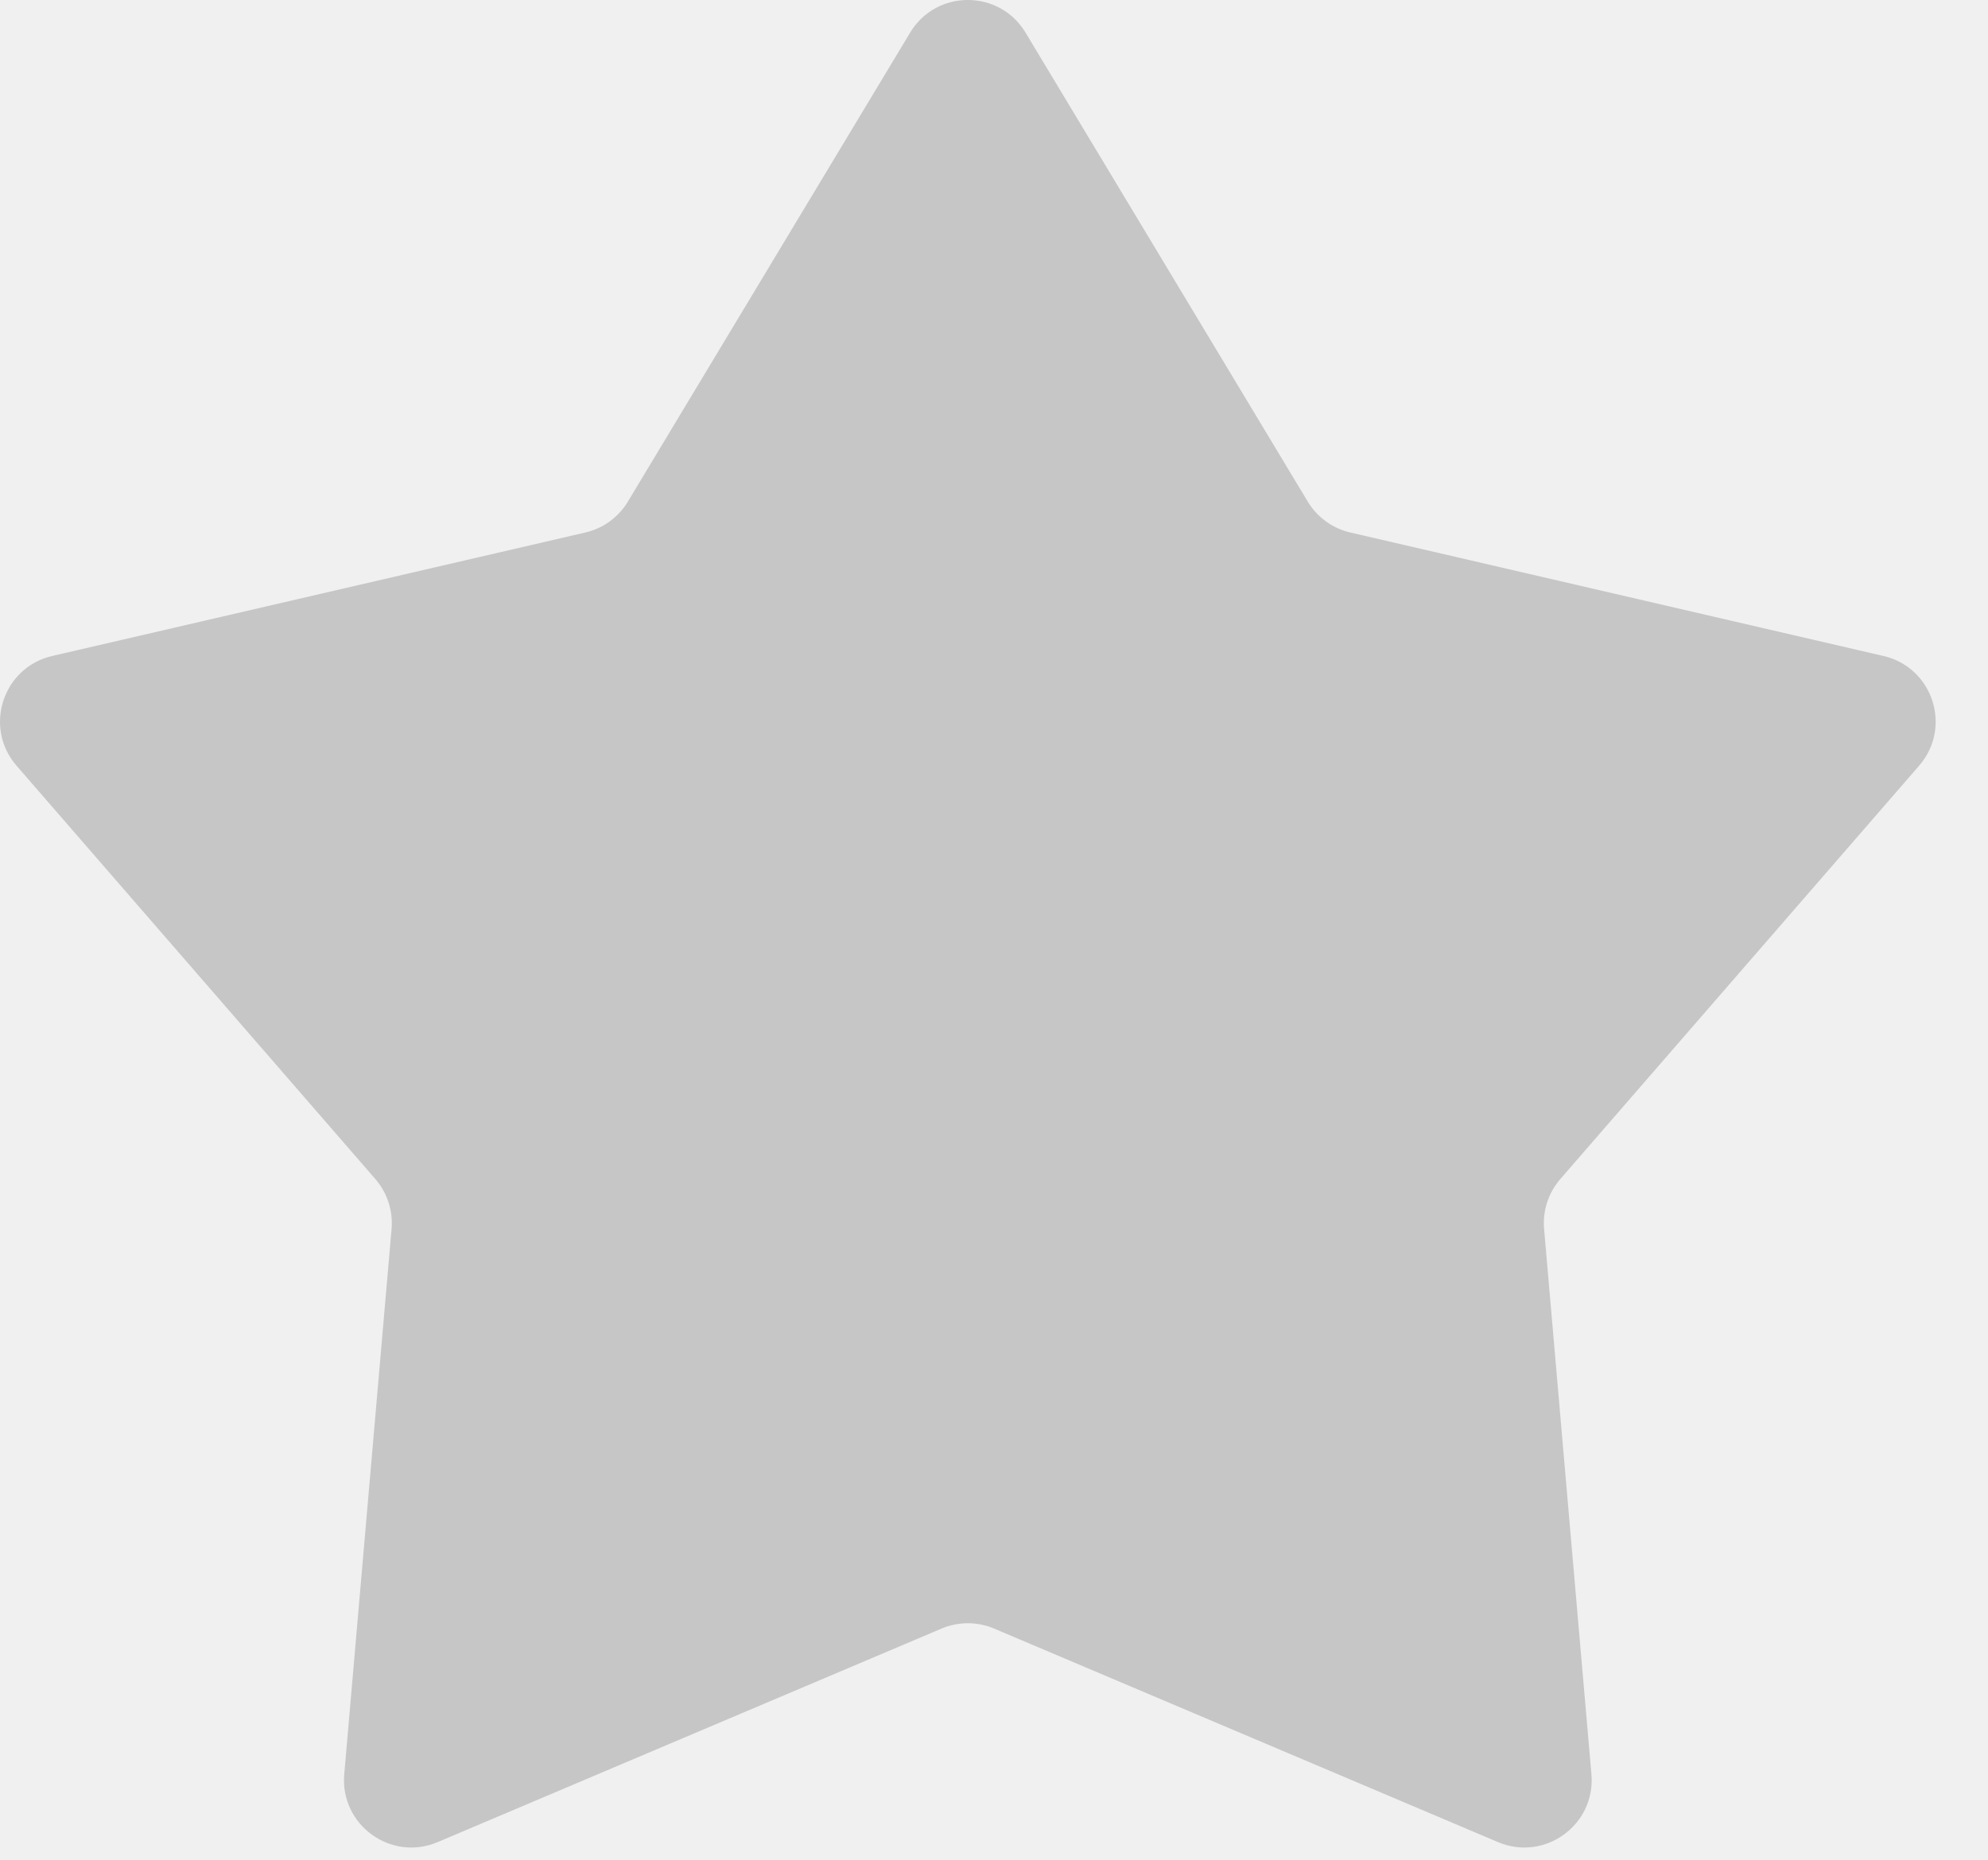
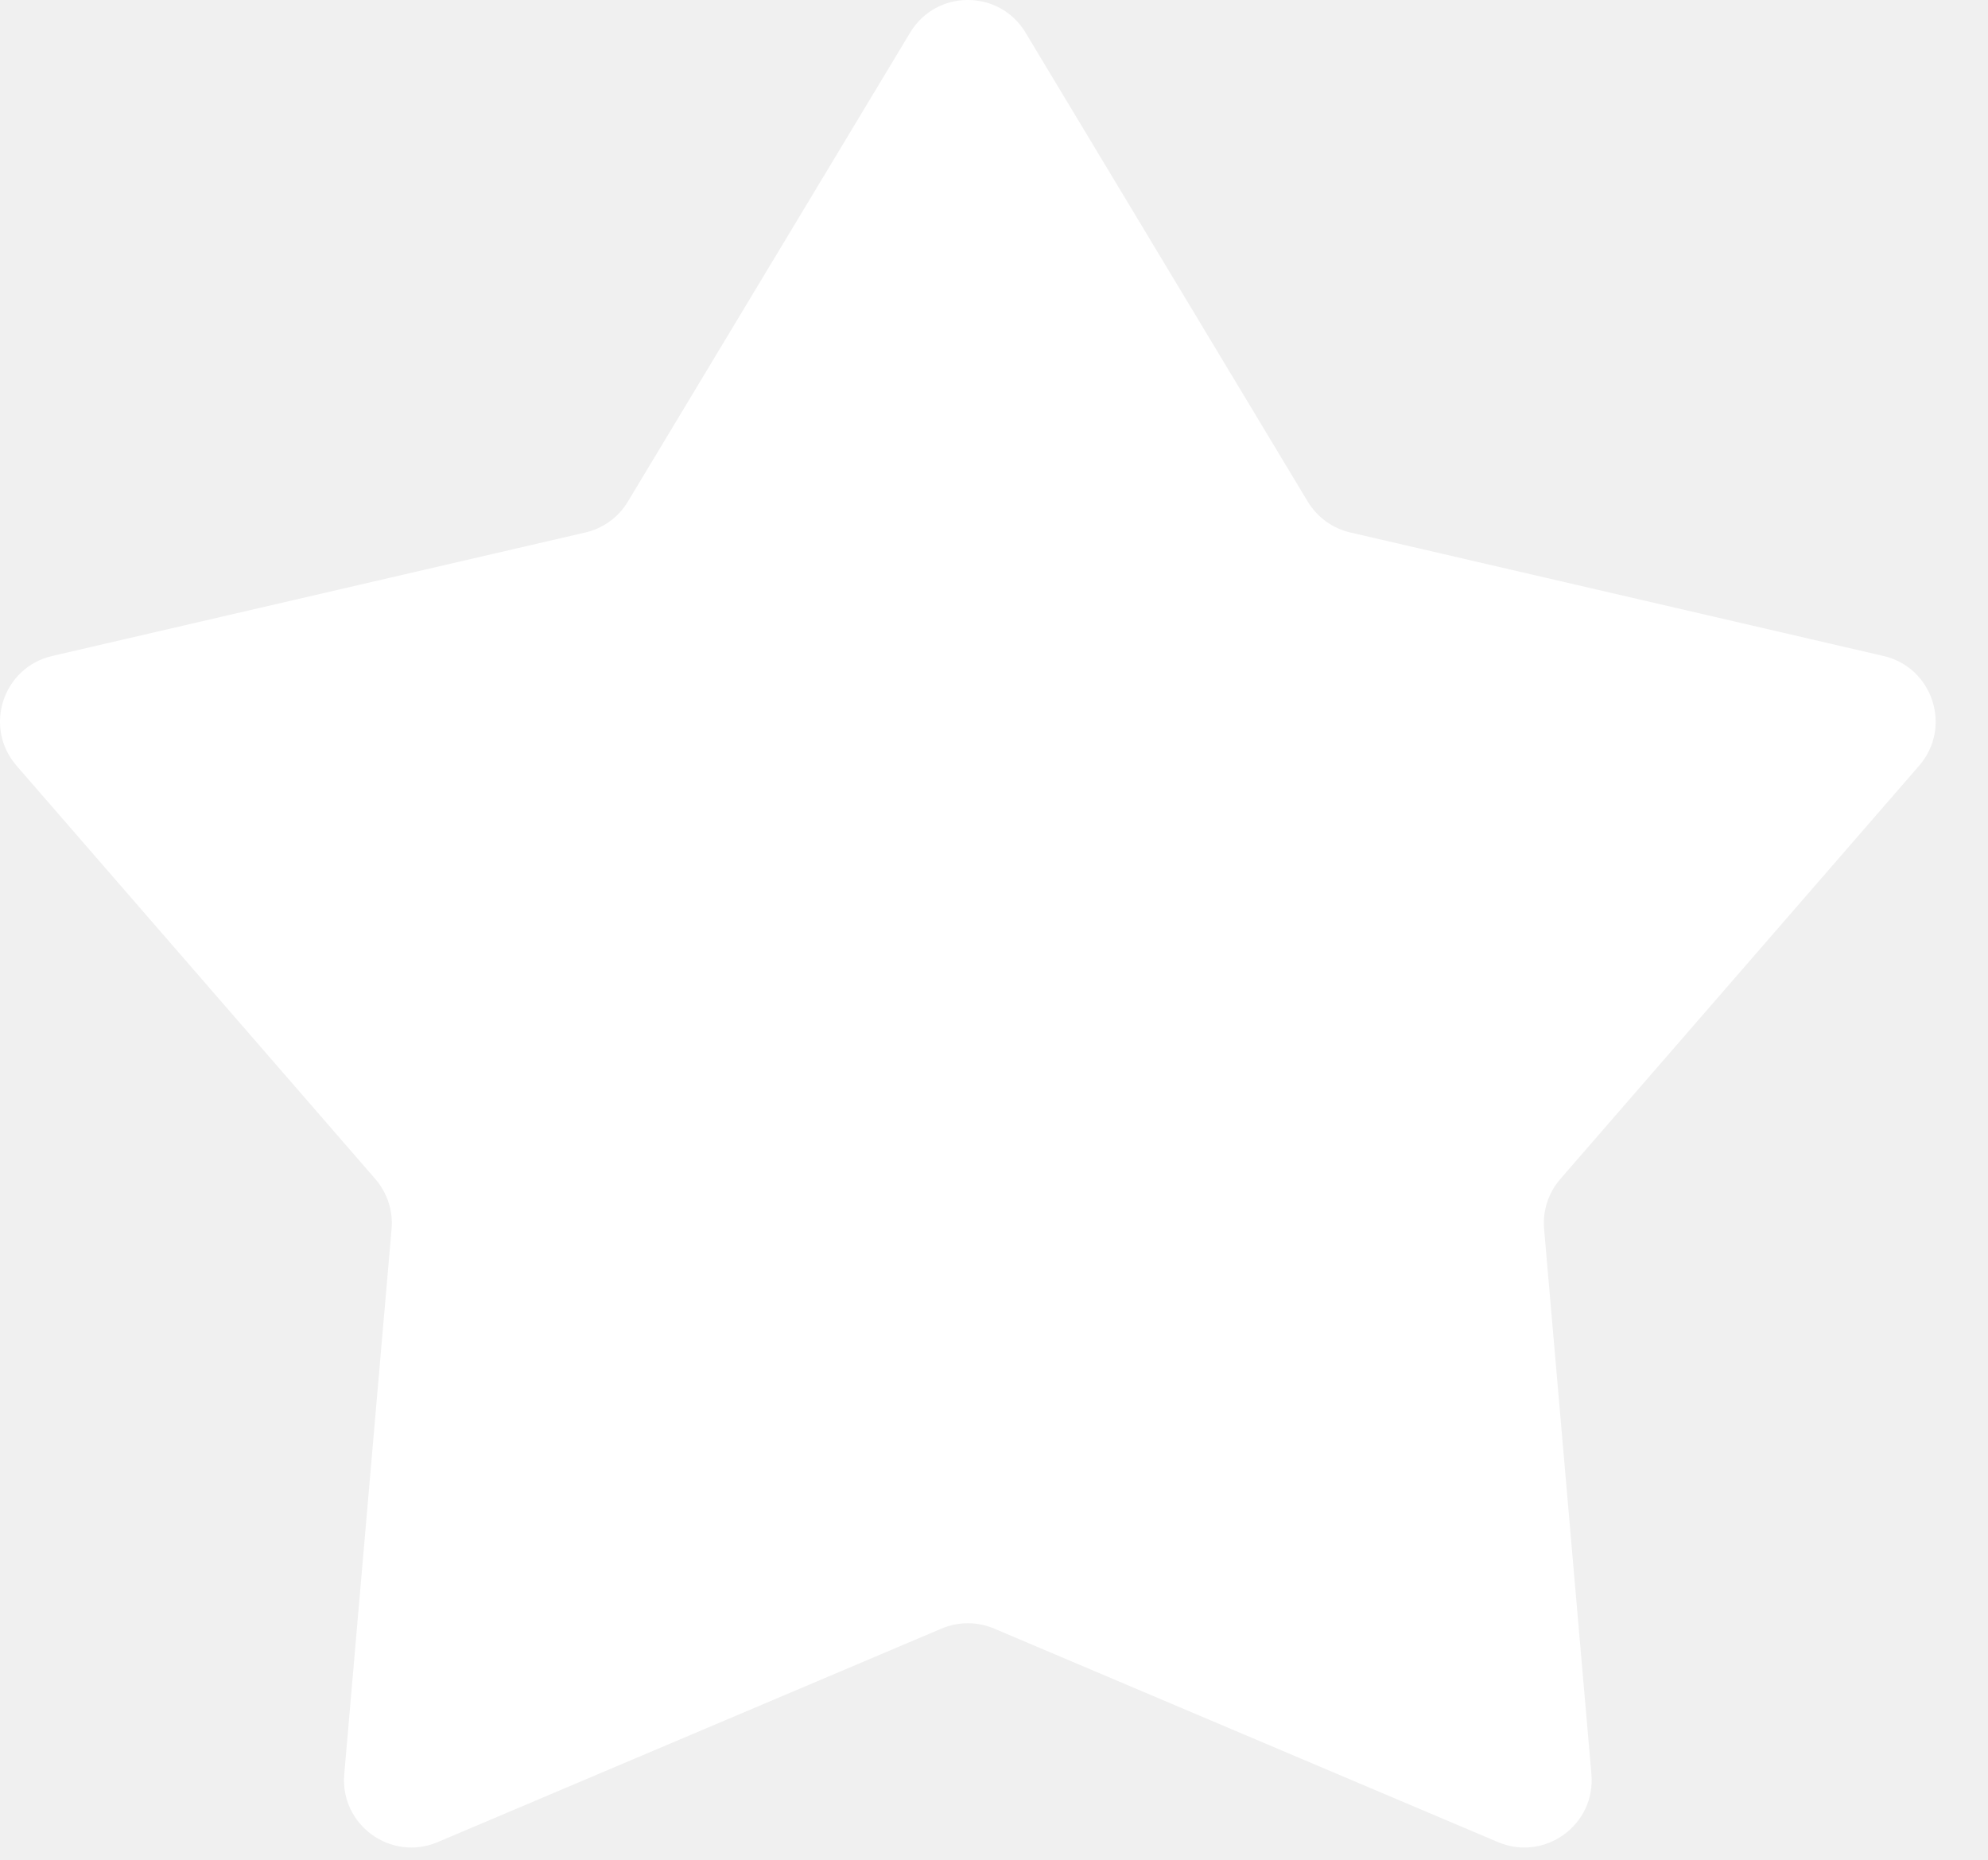
<svg xmlns="http://www.w3.org/2000/svg" width="31" height="29" viewBox="0 0 31 29" fill="none">
-   <path d="M14.192 0.509C14.6 -0.17 15.584 -0.17 15.992 0.509L20.392 7.821C20.539 8.065 20.778 8.239 21.055 8.303L29.37 10.229C30.141 10.407 30.445 11.342 29.926 11.94L24.331 18.385C24.145 18.6 24.053 18.881 24.078 19.164L24.816 27.667C24.884 28.455 24.089 29.033 23.36 28.725L15.502 25.395C15.24 25.284 14.944 25.284 14.682 25.395L6.824 28.725C6.095 29.033 5.3 28.455 5.368 27.667L6.106 19.164C6.131 18.881 6.039 18.6 5.853 18.385L0.258 11.94C-0.261 11.342 0.043 10.407 0.814 10.229L9.129 8.303C9.406 8.239 9.645 8.065 9.791 7.821L14.192 0.509Z" fill="#c6c6c6" />
+   <path d="M14.192 0.509C14.6 -0.17 15.584 -0.17 15.992 0.509L20.392 7.821C20.539 8.065 20.778 8.239 21.055 8.303L29.37 10.229C30.141 10.407 30.445 11.342 29.926 11.94L24.331 18.385C24.145 18.6 24.053 18.881 24.078 19.164L24.816 27.667C24.884 28.455 24.089 29.033 23.36 28.725L15.502 25.395C15.24 25.284 14.944 25.284 14.682 25.395L6.824 28.725C6.095 29.033 5.3 28.455 5.368 27.667L6.106 19.164C6.131 18.881 6.039 18.6 5.853 18.385L0.258 11.94C-0.261 11.342 0.043 10.407 0.814 10.229L9.129 8.303C9.406 8.239 9.645 8.065 9.791 7.821L14.192 0.509Z" fill="#fff" />
</svg>
